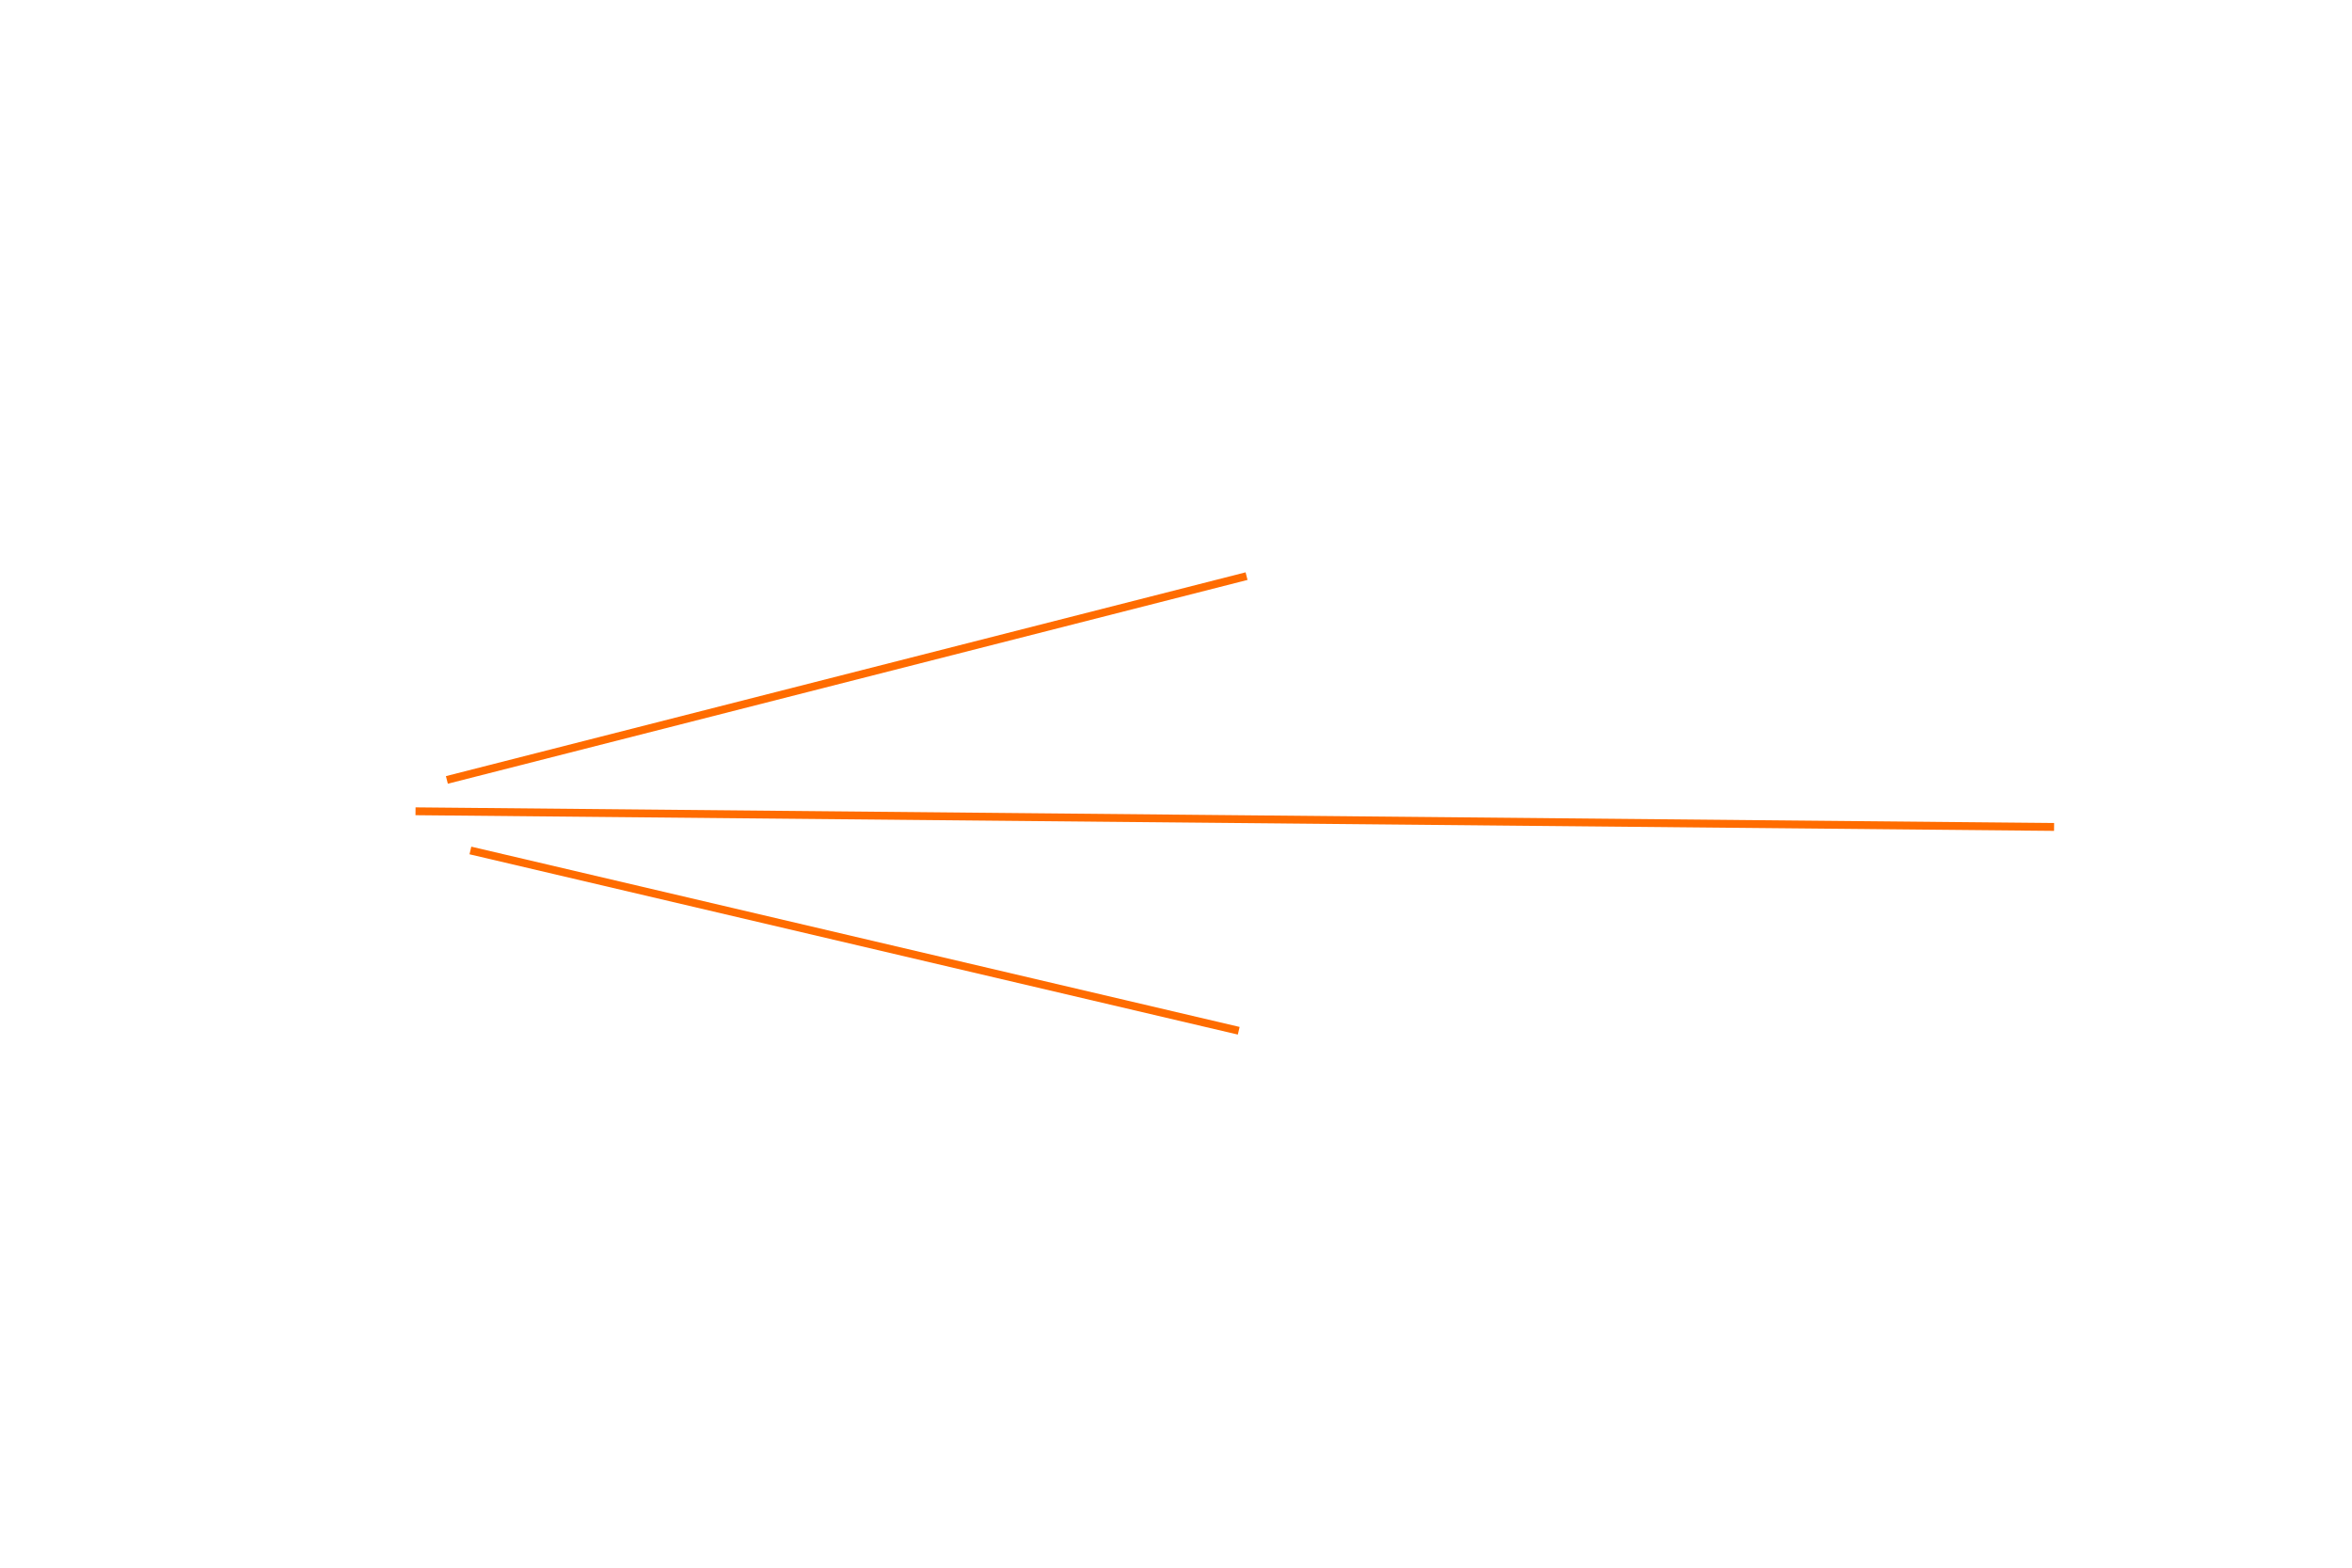
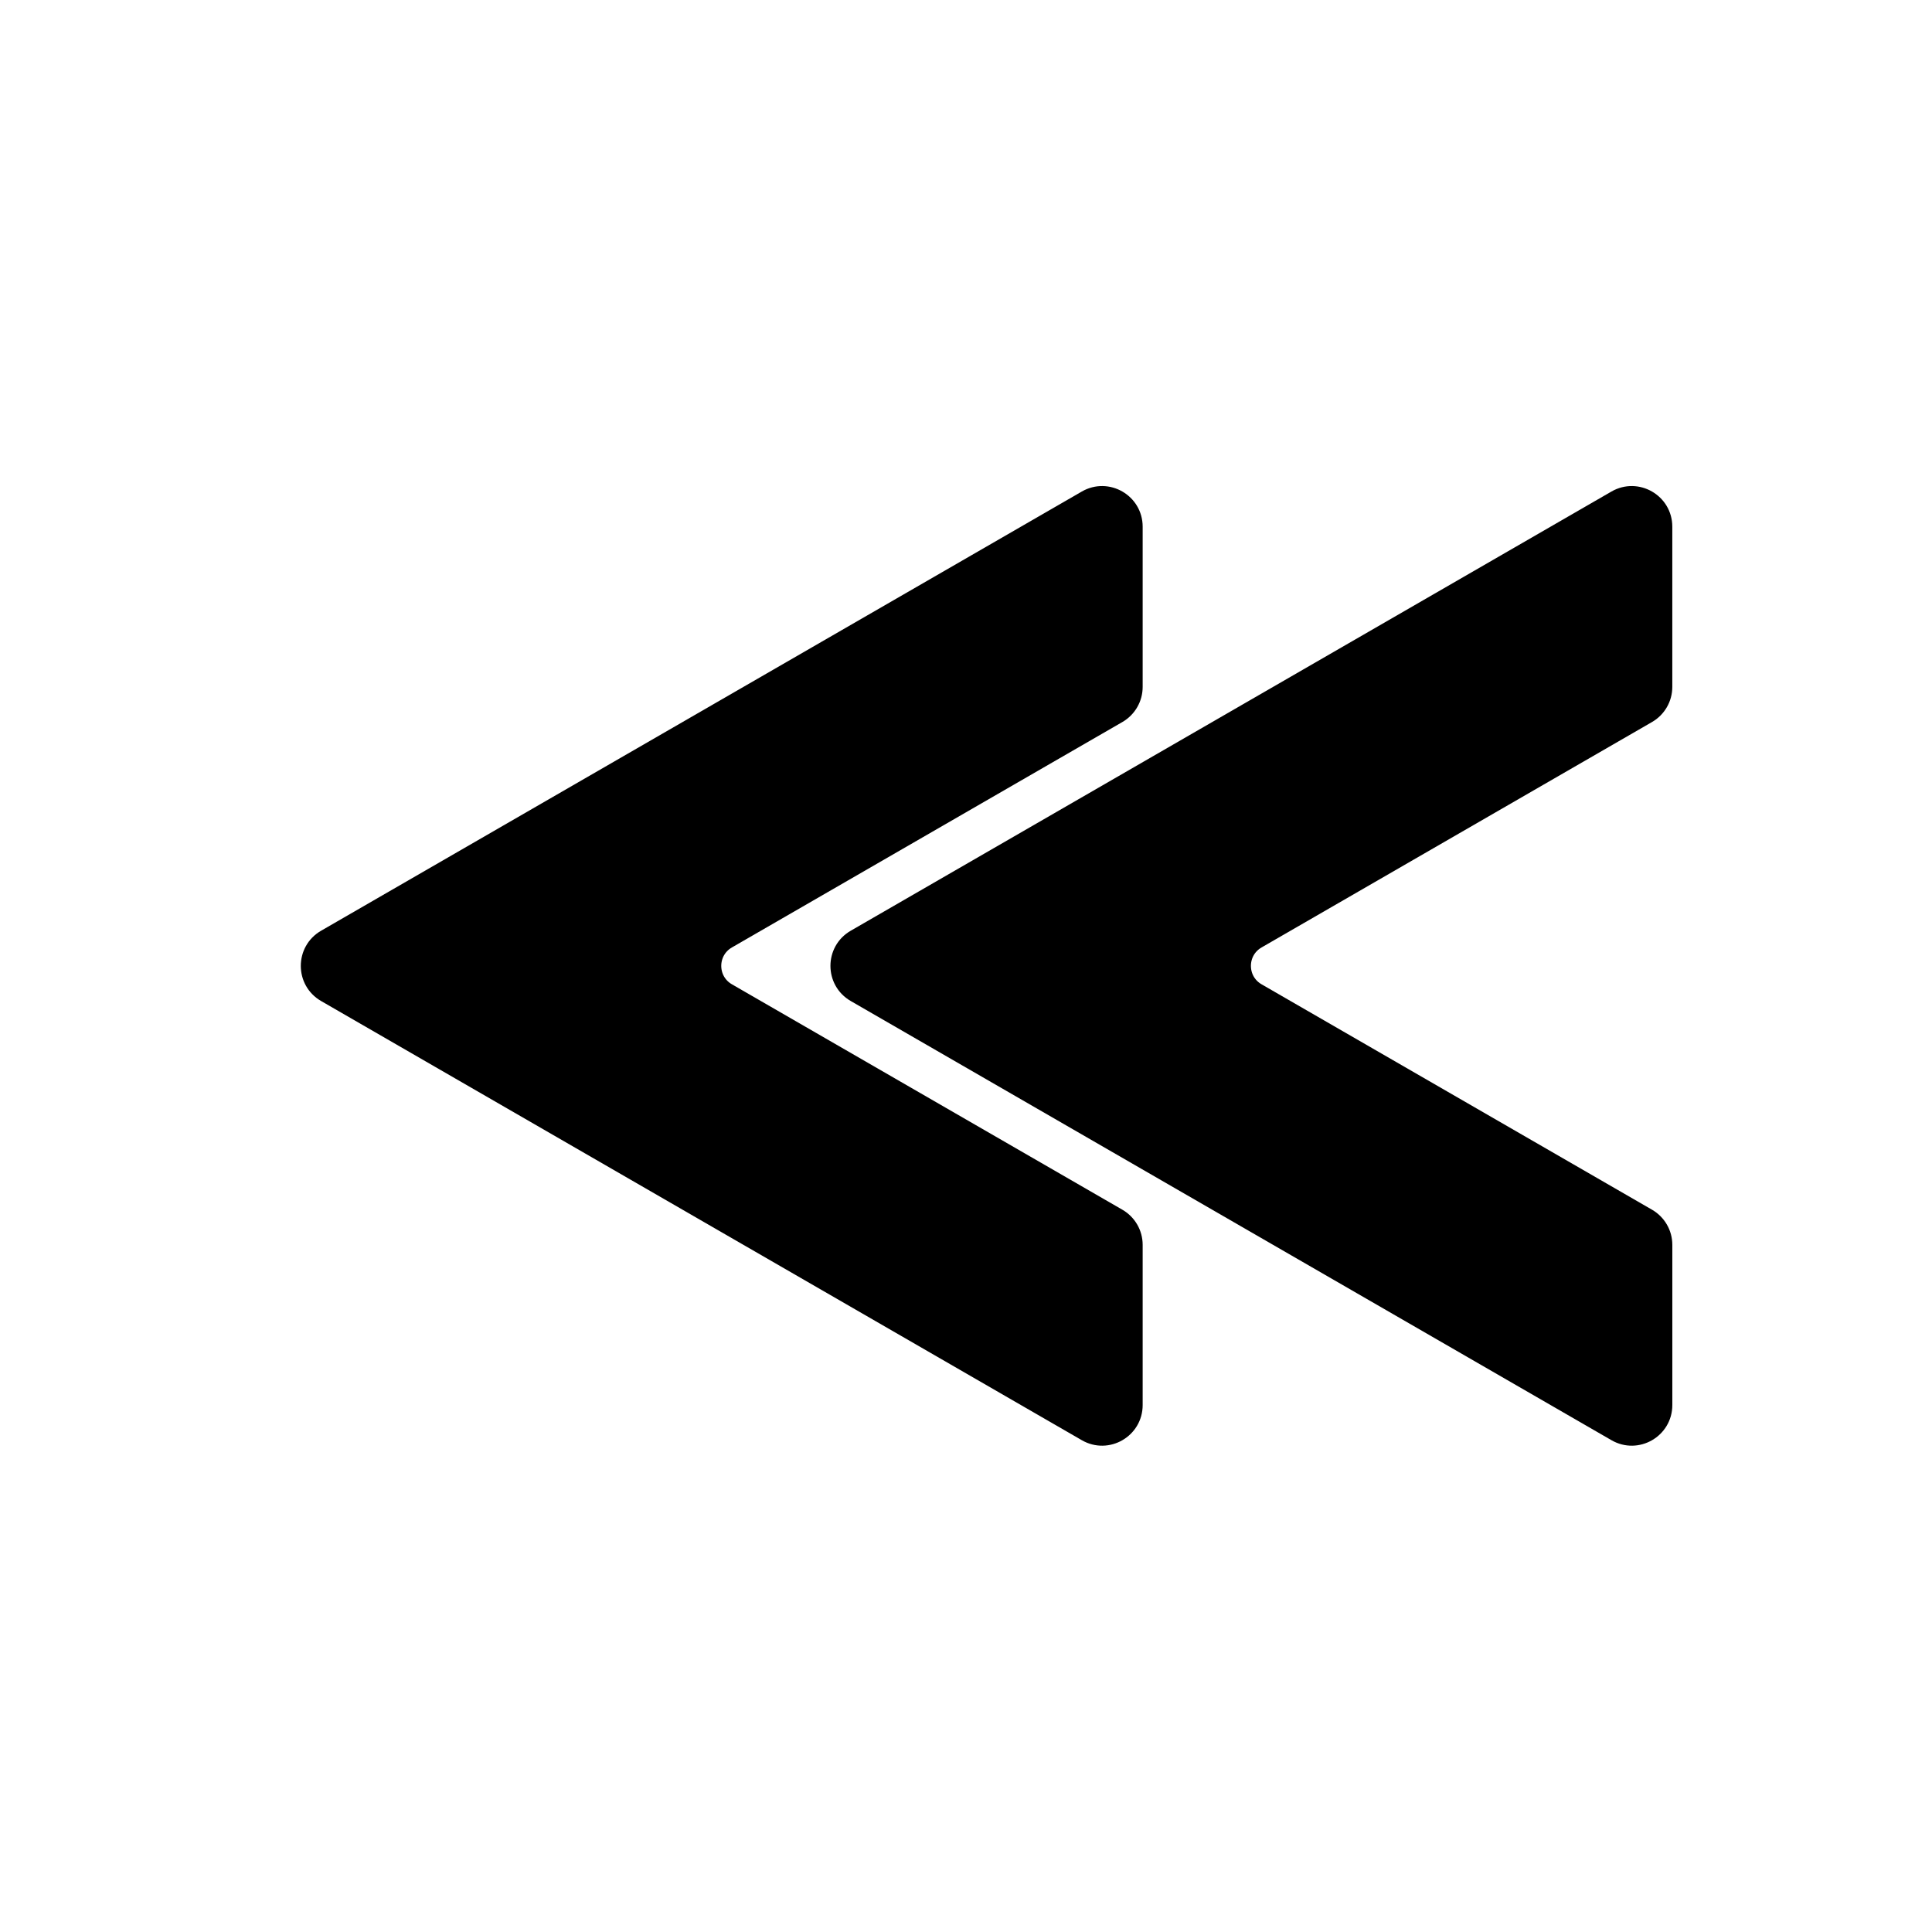
- <svg xmlns="http://www.w3.org/2000/svg" width="300" height="200">
-   <g>
-     <line stroke-linecap="undefined" stroke-linejoin="undefined" id="svg_1" y2="105.5" x2="262" y1="103.5" x1="53" stroke="#ff6c00" fill="none" />
-     <line stroke-linecap="undefined" stroke-linejoin="undefined" id="svg_2" y2="73.5" x2="159" y1="99.5" x1="57" stroke="#ff6c00" fill="none" />
-     <line stroke-linecap="undefined" stroke-linejoin="undefined" id="svg_3" y2="131.5" x2="158" y1="108.5" x1="60" stroke="#ff6c00" fill="none" />
+ <svg xmlns="http://www.w3.org/2000/svg" id="blue_copy" style="enable-background:new 0 0 100 100;" version="1.1" viewBox="0 0 100 100" xml:space="preserve">
+   <g id="Layer_8_copy_4">
+     <path d="M58.644,27.26v8.294c0,0.571-0.305,1.1-0.8,1.385L37.632,48.608c-1.066,0.616-1.066,2.155,0,2.771l20.212,11.669    c0.495,0.286,0.8,0.814,0.8,1.385v8.294c0,1.231-1.333,2.001-2.399,1.385L16.869,51.379c-1.066-0.616-1.066-2.155,0-2.771       l39.375-22.733C57.311,25.259,58.644,26.029,58.644,27.26z" />
+     <path d="M57.844,63.048l-2.376-1.372c-0.013,0.043-0.023,0.09-0.032,0.136l0.409,0.236c0.495,0.286,0.8,0.814,0.8,1.385v8.294          c0,1.008-0.894,1.693-1.803,1.575l1.404,0.81c1.066,0.616,2.399-0.154,2.399-1.385v-8.294             C58.644,63.862,58.339,63.334,57.844,63.048z" />
+     <path d="M37.632,48.608l20.212-11.669c0.495-0.286,0.8-0.814,0.8-1.385V27.26c0-1.115-1.092-1.84-2.091-1.512    c0.054,0.16,0.091,0.328,0.091,0.512v8.294c0,0.571-0.305,1.1-0.8,1.385L35.632,47.608c-0.078,0.052-0.745,0.516-0.8,1.385      c-0.057,0.911,0.609,1.467,0.673,1.518c0.639,0.443,1.277,0.885,1.916,1.328c-0.032-0.112-0.07-0.312,0.019-0.51         c0.011-0.025,0.024-0.049,0.037-0.07C36.582,50.587,36.625,49.19,37.632,48.608z" />
+     <path d="M58.644,27.26v8.294c0,0.571-0.305,1.1-0.8,1.385L37.632,48.608    c-1.066,0.616-1.066,2.155,0,2.771l20.212,11.669c0.495,0.286,0.8,0.814,0.8,1.385v8.294c0,1.231-1.333,2.001-2.399,1.385      L16.869,51.379c-1.066-0.616-1.066-2.155,0-2.771l39.375-22.733C57.311,25.259,58.644,26.029,58.644,27.26z" style="fill:none;stroke:#000000;stroke-miterlimit:10;" />
+     <path d="M86.058,27.26v8.294c0,0.571-0.305,1.1-0.8,1.385L65.047,48.608c-1.066,0.616-1.066,2.155,0,2.771l20.212,11.669    c0.495,0.286,0.8,0.814,0.8,1.385v8.294c0,1.231-1.333,2.001-2.399,1.385L44.283,51.379c-1.066-0.616-1.066-2.155,0-2.771      l39.375-22.733C84.725,25.259,86.058,26.029,86.058,27.26z" />
+     <path d="M85.258,63.048l-2.376-1.372c-0.013,0.043-0.023,0.09-0.032,0.136l0.409,0.236c0.495,0.286,0.8,0.814,0.8,1.385v8.294    c0,1.008-0.894,1.693-1.803,1.575l1.404,0.81c1.066,0.616,2.399-0.154,2.399-1.385v-8.294      C86.058,63.862,85.753,63.334,85.258,63.048z" />
+     <path d="M65.047,48.608l20.212-11.669c0.495-0.286,0.8-0.814,0.8-1.385V27.26c0-1.115-1.092-1.84-2.091-1.512    c0.054,0.16,0.091,0.328,0.091,0.512v8.294c0,0.571-0.305,1.1-0.8,1.385L63.047,47.608c-0.078,0.052-0.745,0.516-0.8,1.385     c-0.057,0.911,0.609,1.467,0.673,1.518c0.639,0.443,1.277,0.885,1.916,1.328c-0.032-0.112-0.07-0.312,0.019-0.51       c0.011-0.025,0.024-0.049,0.037-0.07C63.996,50.587,64.039,49.19,65.047,48.608z" />
+     <path d="M86.058,27.26v8.294c0,0.571-0.305,1.1-0.8,1.385L65.047,48.608    c-1.066,0.616-1.066,2.155,0,2.771l20.212,11.669c0.495,0.286,0.8,0.814,0.8,1.385v8.294c0,1.231-1.333,2.001-2.399,1.385      L44.283,51.379c-1.066-0.616-1.066-2.155,0-2.771l39.375-22.733C84.725,25.259,86.058,26.029,86.058,27.26z" style="fill:none;stroke:#000000;stroke-miterlimit:10;" />
  </g>
</svg>
